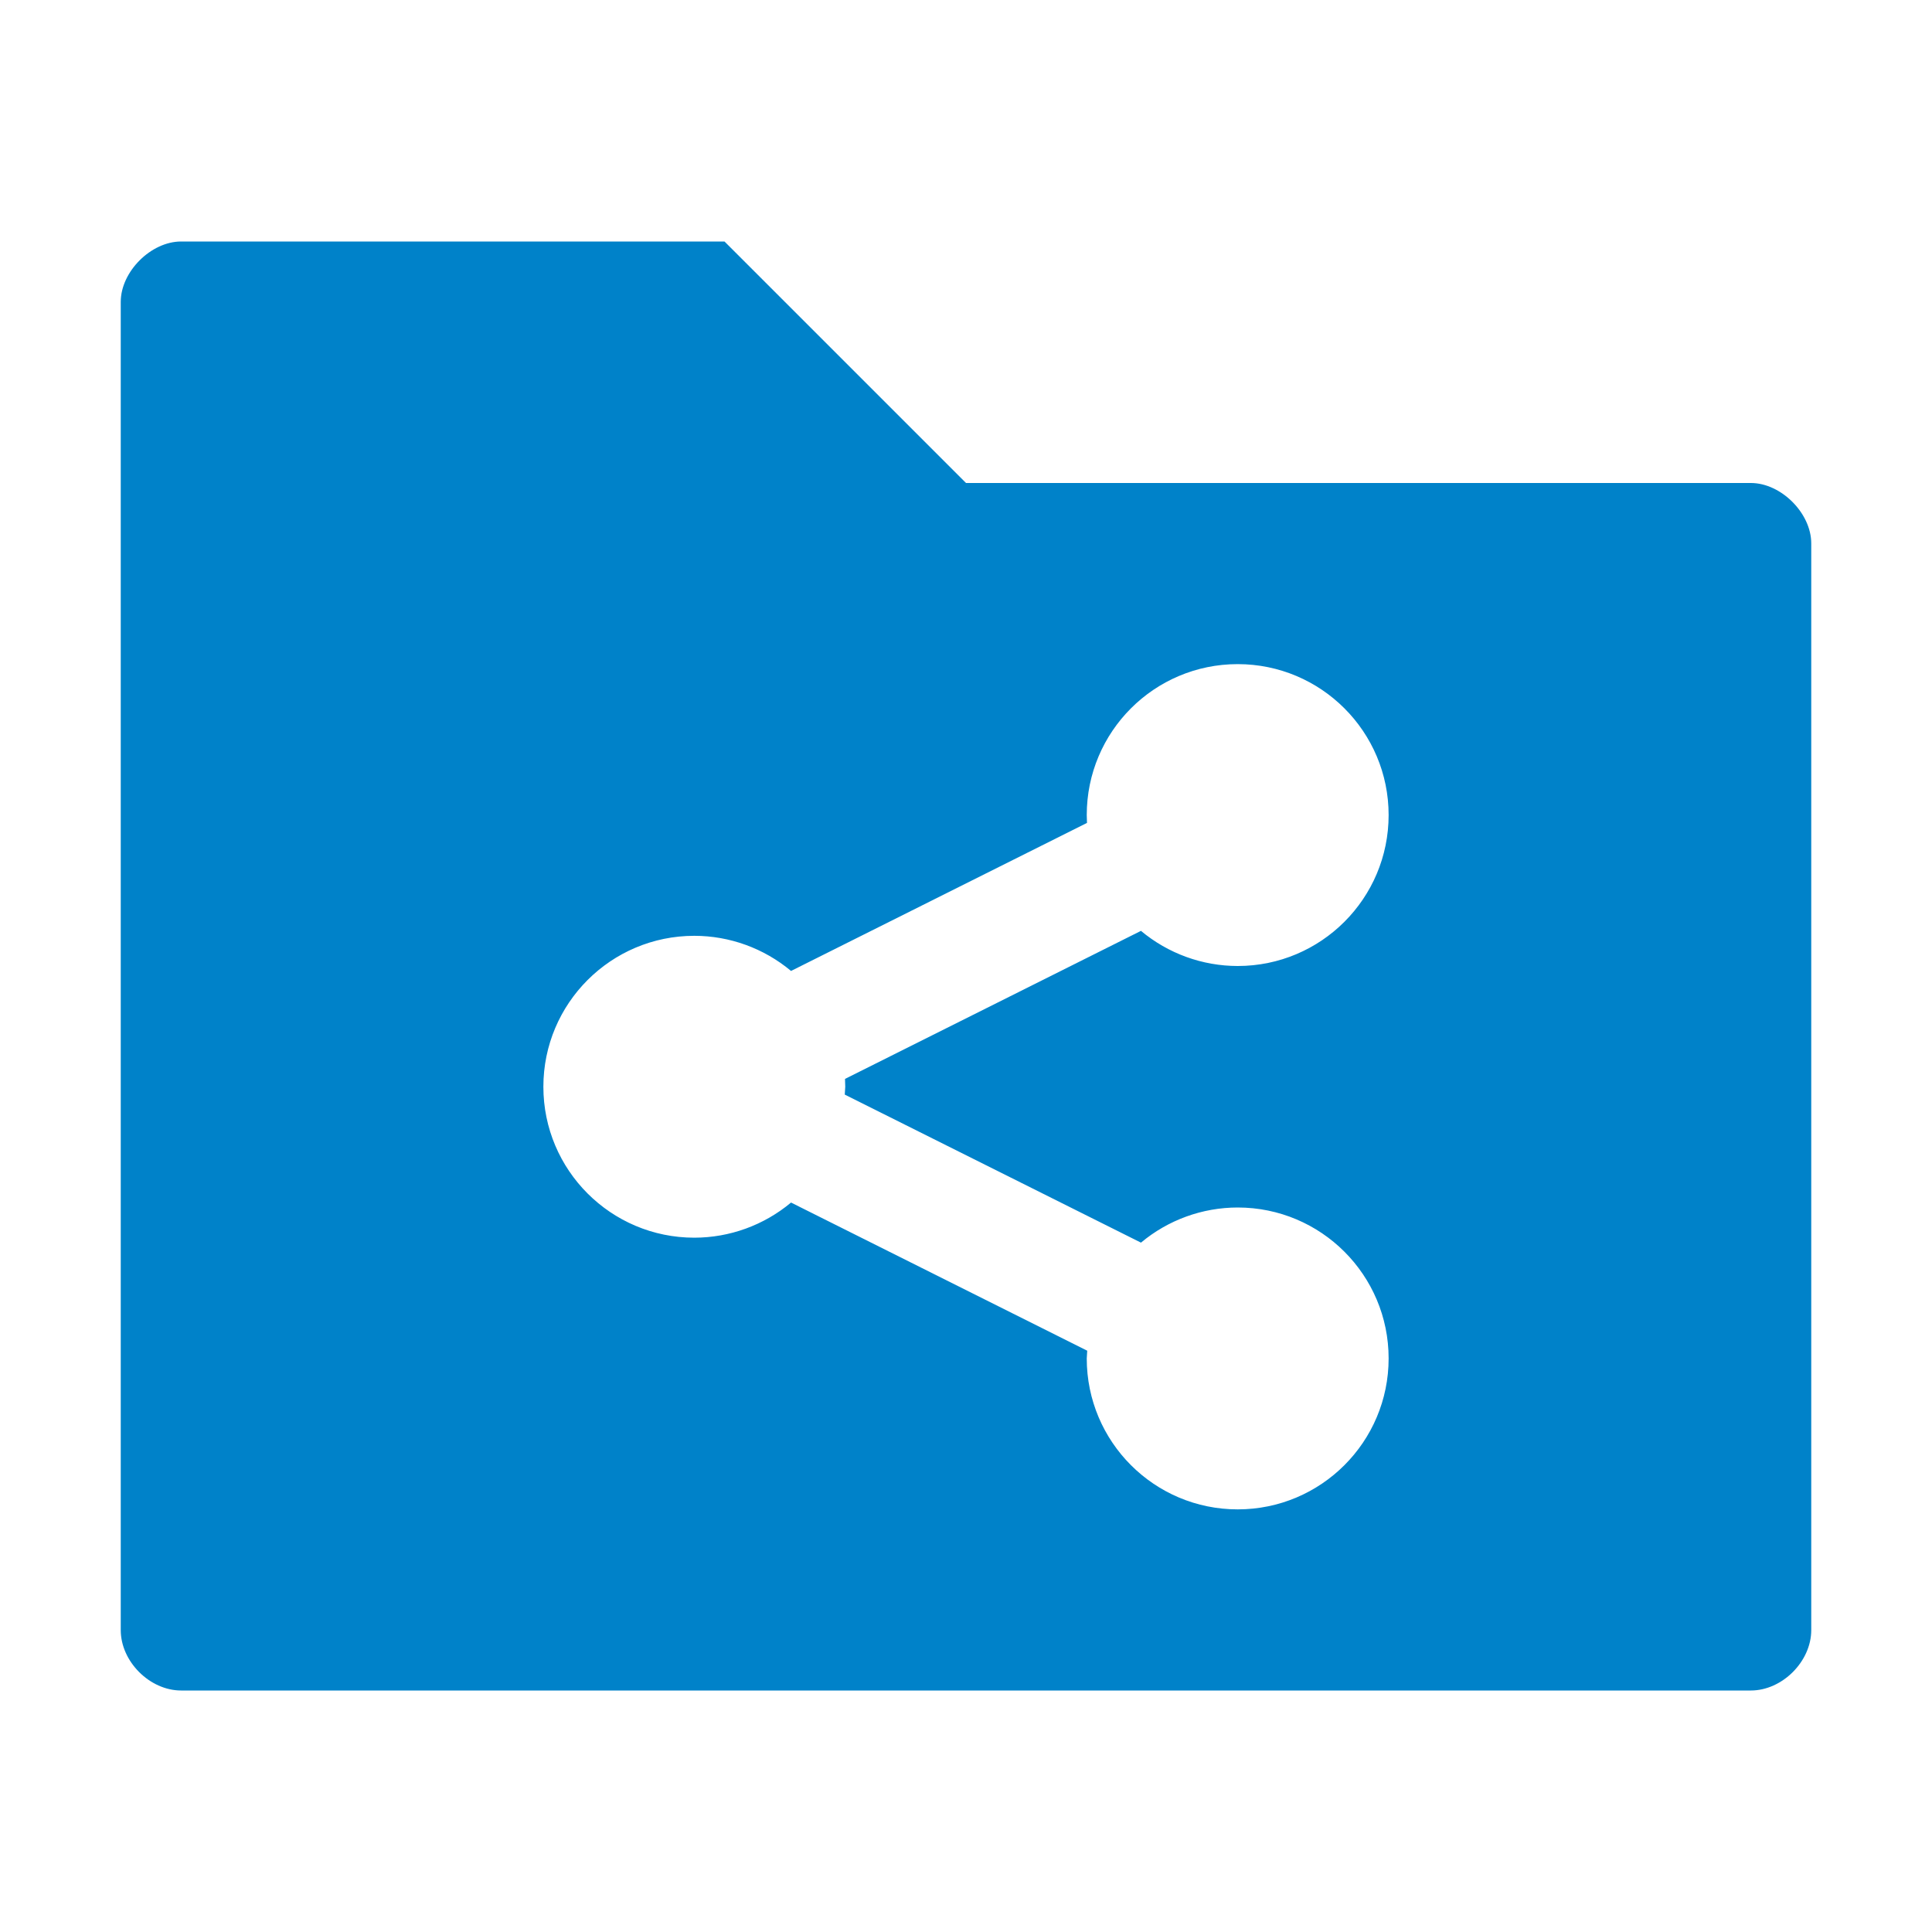
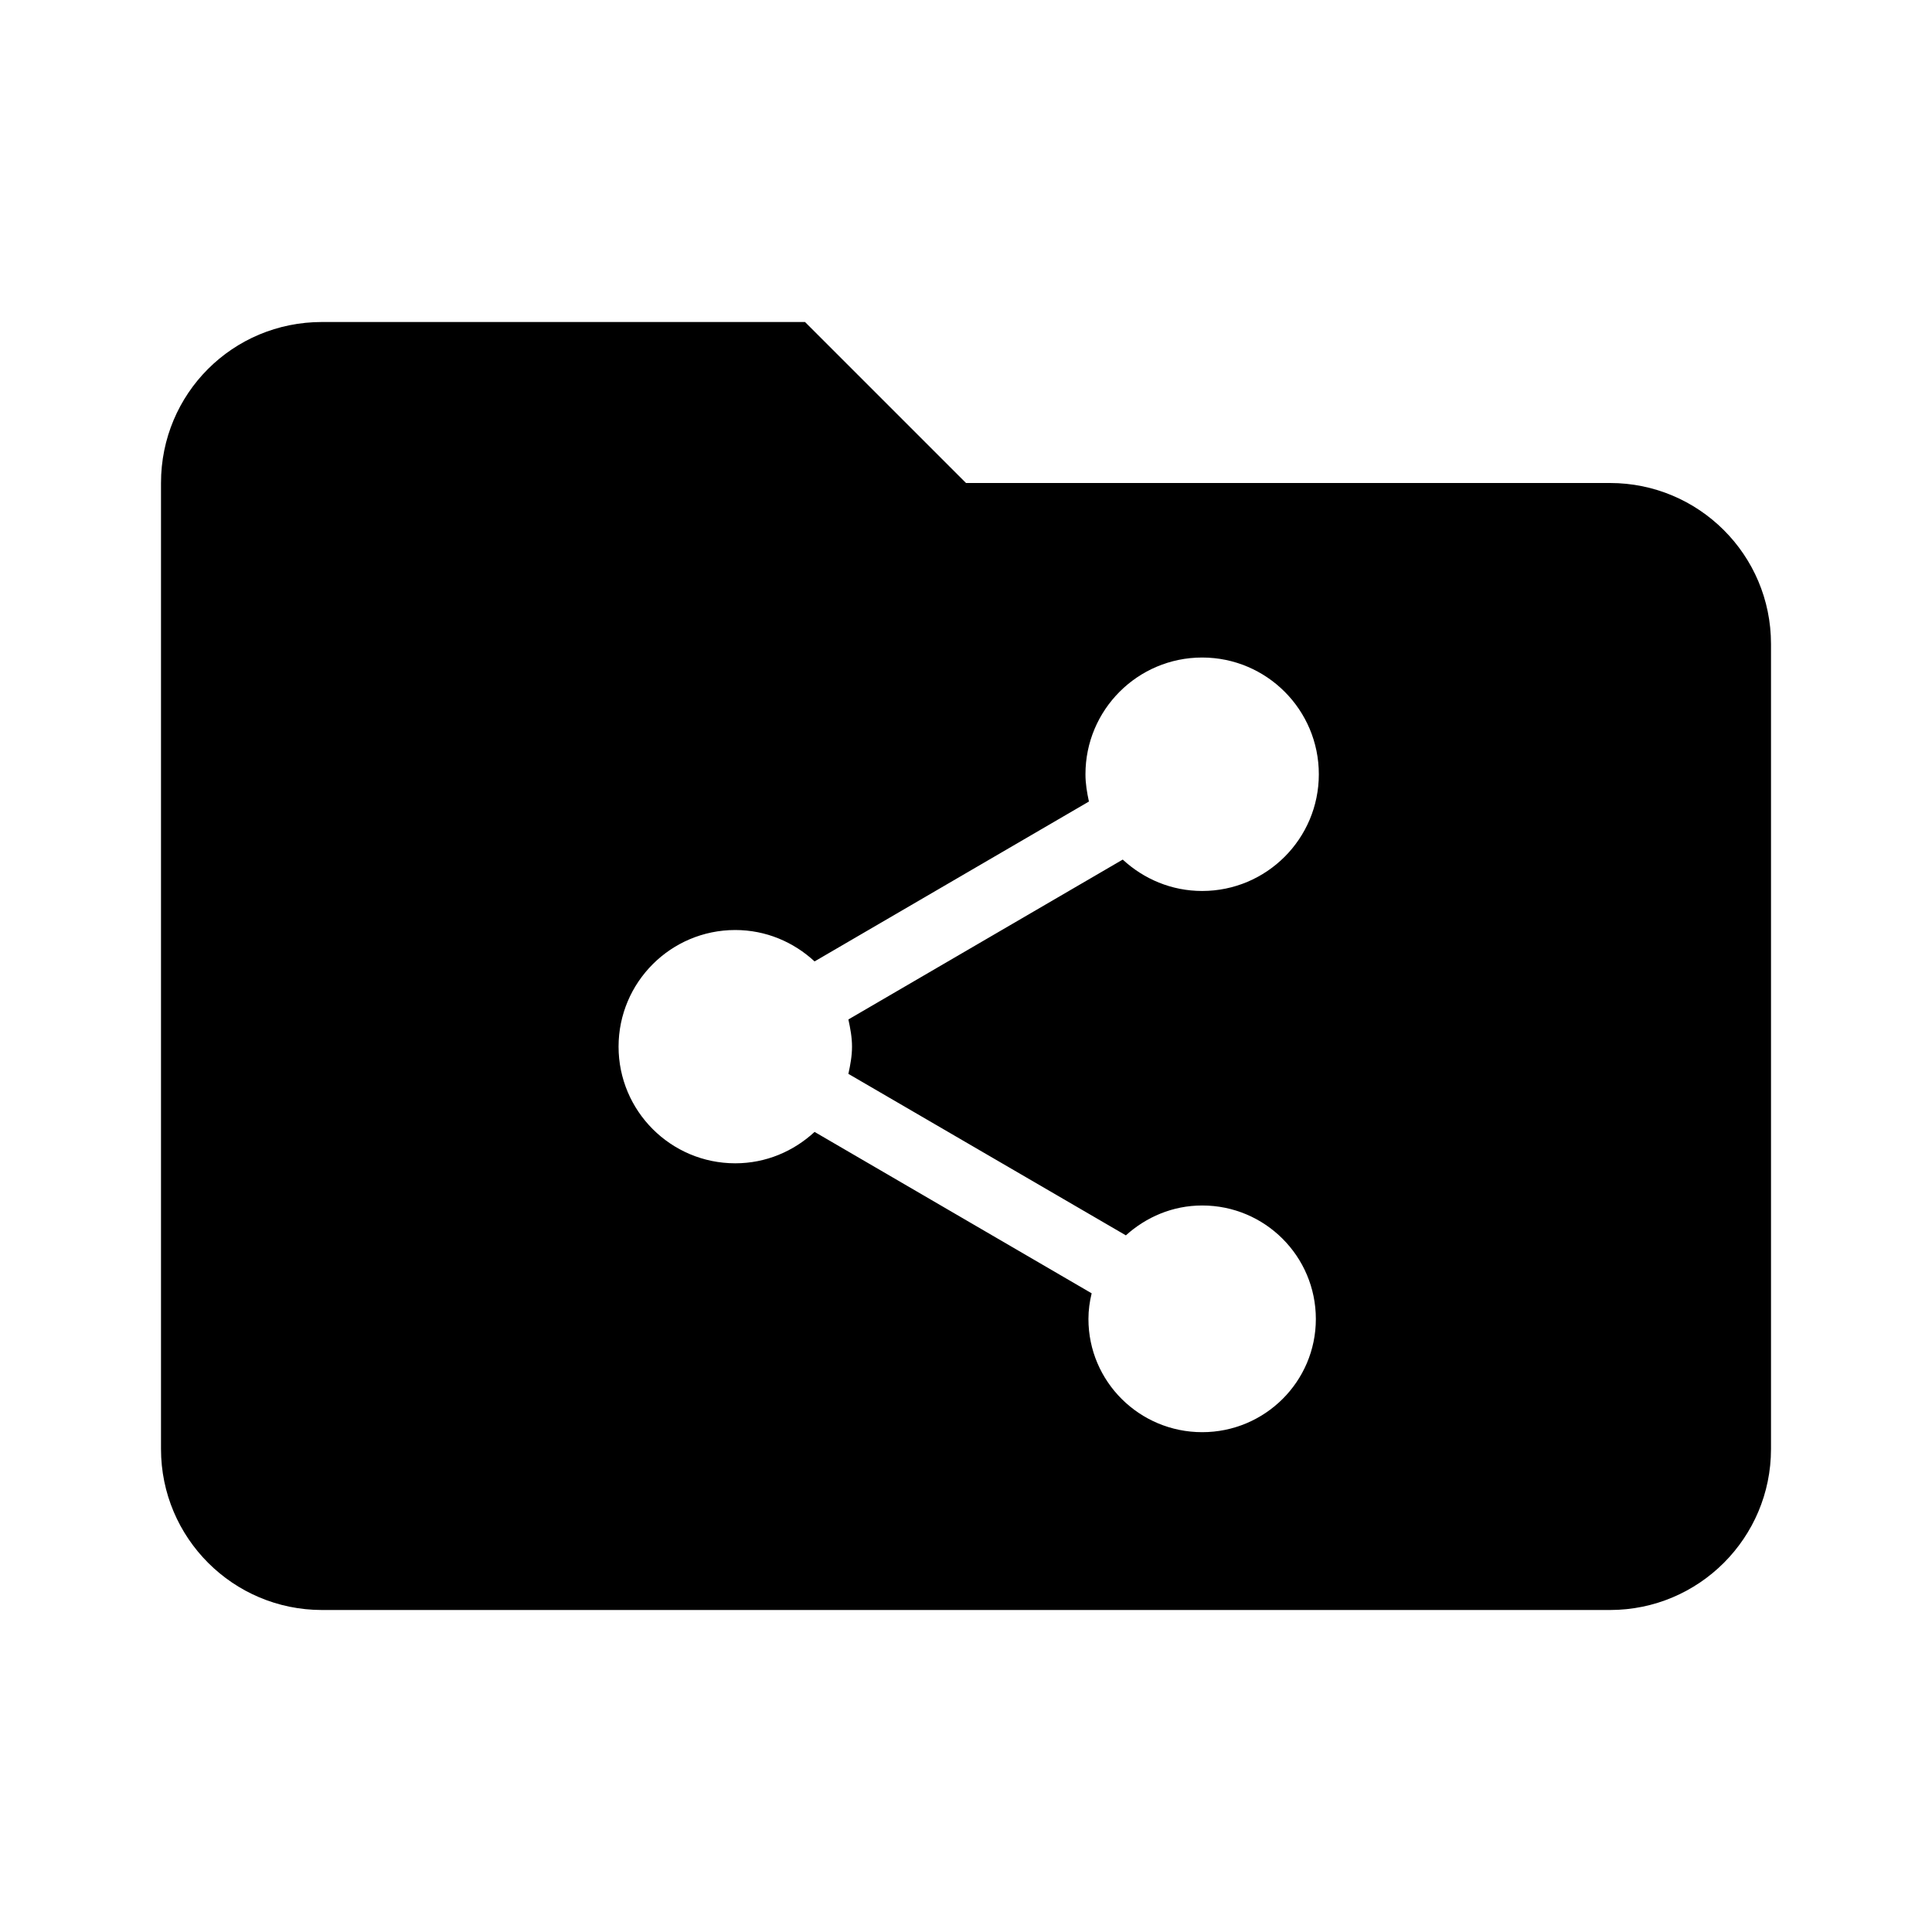
- <svg xmlns="http://www.w3.org/2000/svg" height="16" viewBox="0 0 16 16" width="16" version="1.1">
-   <path fill="#0082c9" d="m1.5 2c-0.25 0-0.5 0.25-0.5 0.5v11c0 0.26 0.24 0.5 0.5 0.5h13c0.26 0 0.5-0.241 0.5-0.5v-9c0-0.25-0.25-0.5-0.5-0.5h-6.5l-2-2h-4.5zm8.75 3.5a1.25 1.25 0 0 1 1.25 1.25 1.25 1.25 0 0 1 -1.25 1.25 1.25 1.25 0 0 1 -0.801 -0.291l-2.451 1.226a1.25 1.25 0 0 1 0.002 0.065 1.25 1.25 0 0 1 -0.004 0.065l2.453 1.226a1.25 1.25 0 0 1 0.801 -0.291 1.25 1.25 0 0 1 1.25 1.25 1.25 1.25 0 0 1 -1.25 1.25 1.25 1.25 0 0 1 -1.25 -1.25 1.25 1.25 0 0 1 0.004 -0.064l-2.453-1.227a1.25 1.25 0 0 1 -0.801 0.291 1.25 1.25 0 0 1 -1.25 -1.25 1.25 1.25 0 0 1 1.25 -1.25 1.25 1.25 0 0 1 0.801 0.291l2.451-1.226a1.25 1.25 0 0 1 -0.002 -0.065 1.25 1.25 0 0 1 1.25 -1.25z" />
+ <svg xmlns="http://www.w3.org/2000/svg" version="1.1" width="24" height="24" viewBox="0 0 24 24" id="svg3738">
+   <defs id="defs3742" />
+   <path d="M 4 4 C 2.89 4 2 4.89 2 6 L 2 18 A 2 2 0 0 0 4 20 L 20 20 A 2 2 0 0 0 22 18 L 22 8 C 22 6.89 21.1 6 20 6 L 12 6 L 10 4 L 4 4 z M 14.934 8.168 A 1.45 1.45 0 0 1 16.383 9.619 A 1.45 1.45 0 0 1 14.934 11.068 C 14.552 11.068 14.208 10.919 13.947 10.678 L 10.539 12.664 C 10.563 12.775 10.584 12.886 10.584 13.002 C 10.584 13.118 10.563 13.229 10.539 13.34 L 13.986 15.346 C 14.238 15.119 14.566 14.975 14.934 14.975 A 1.411 1.411 0 0 1 16.346 16.385 C 16.346 17.163 15.712 17.791 14.934 17.791 C 14.155 17.791 13.521 17.163 13.521 16.385 C 13.521 16.274 13.536 16.168 13.561 16.066 L 10.119 14.061 C 9.858 14.302 9.515 14.451 9.133 14.451 A 1.45 1.45 0 0 1 7.684 13.002 A 1.45 1.45 0 0 1 9.133 11.553 C 9.515 11.553 9.858 11.702 10.119 11.943 L 13.527 9.957 C 13.503 9.846 13.484 9.735 13.484 9.619 A 1.45 1.45 0 0 1 14.934 8.168 z " id="path3736" />
</svg>
